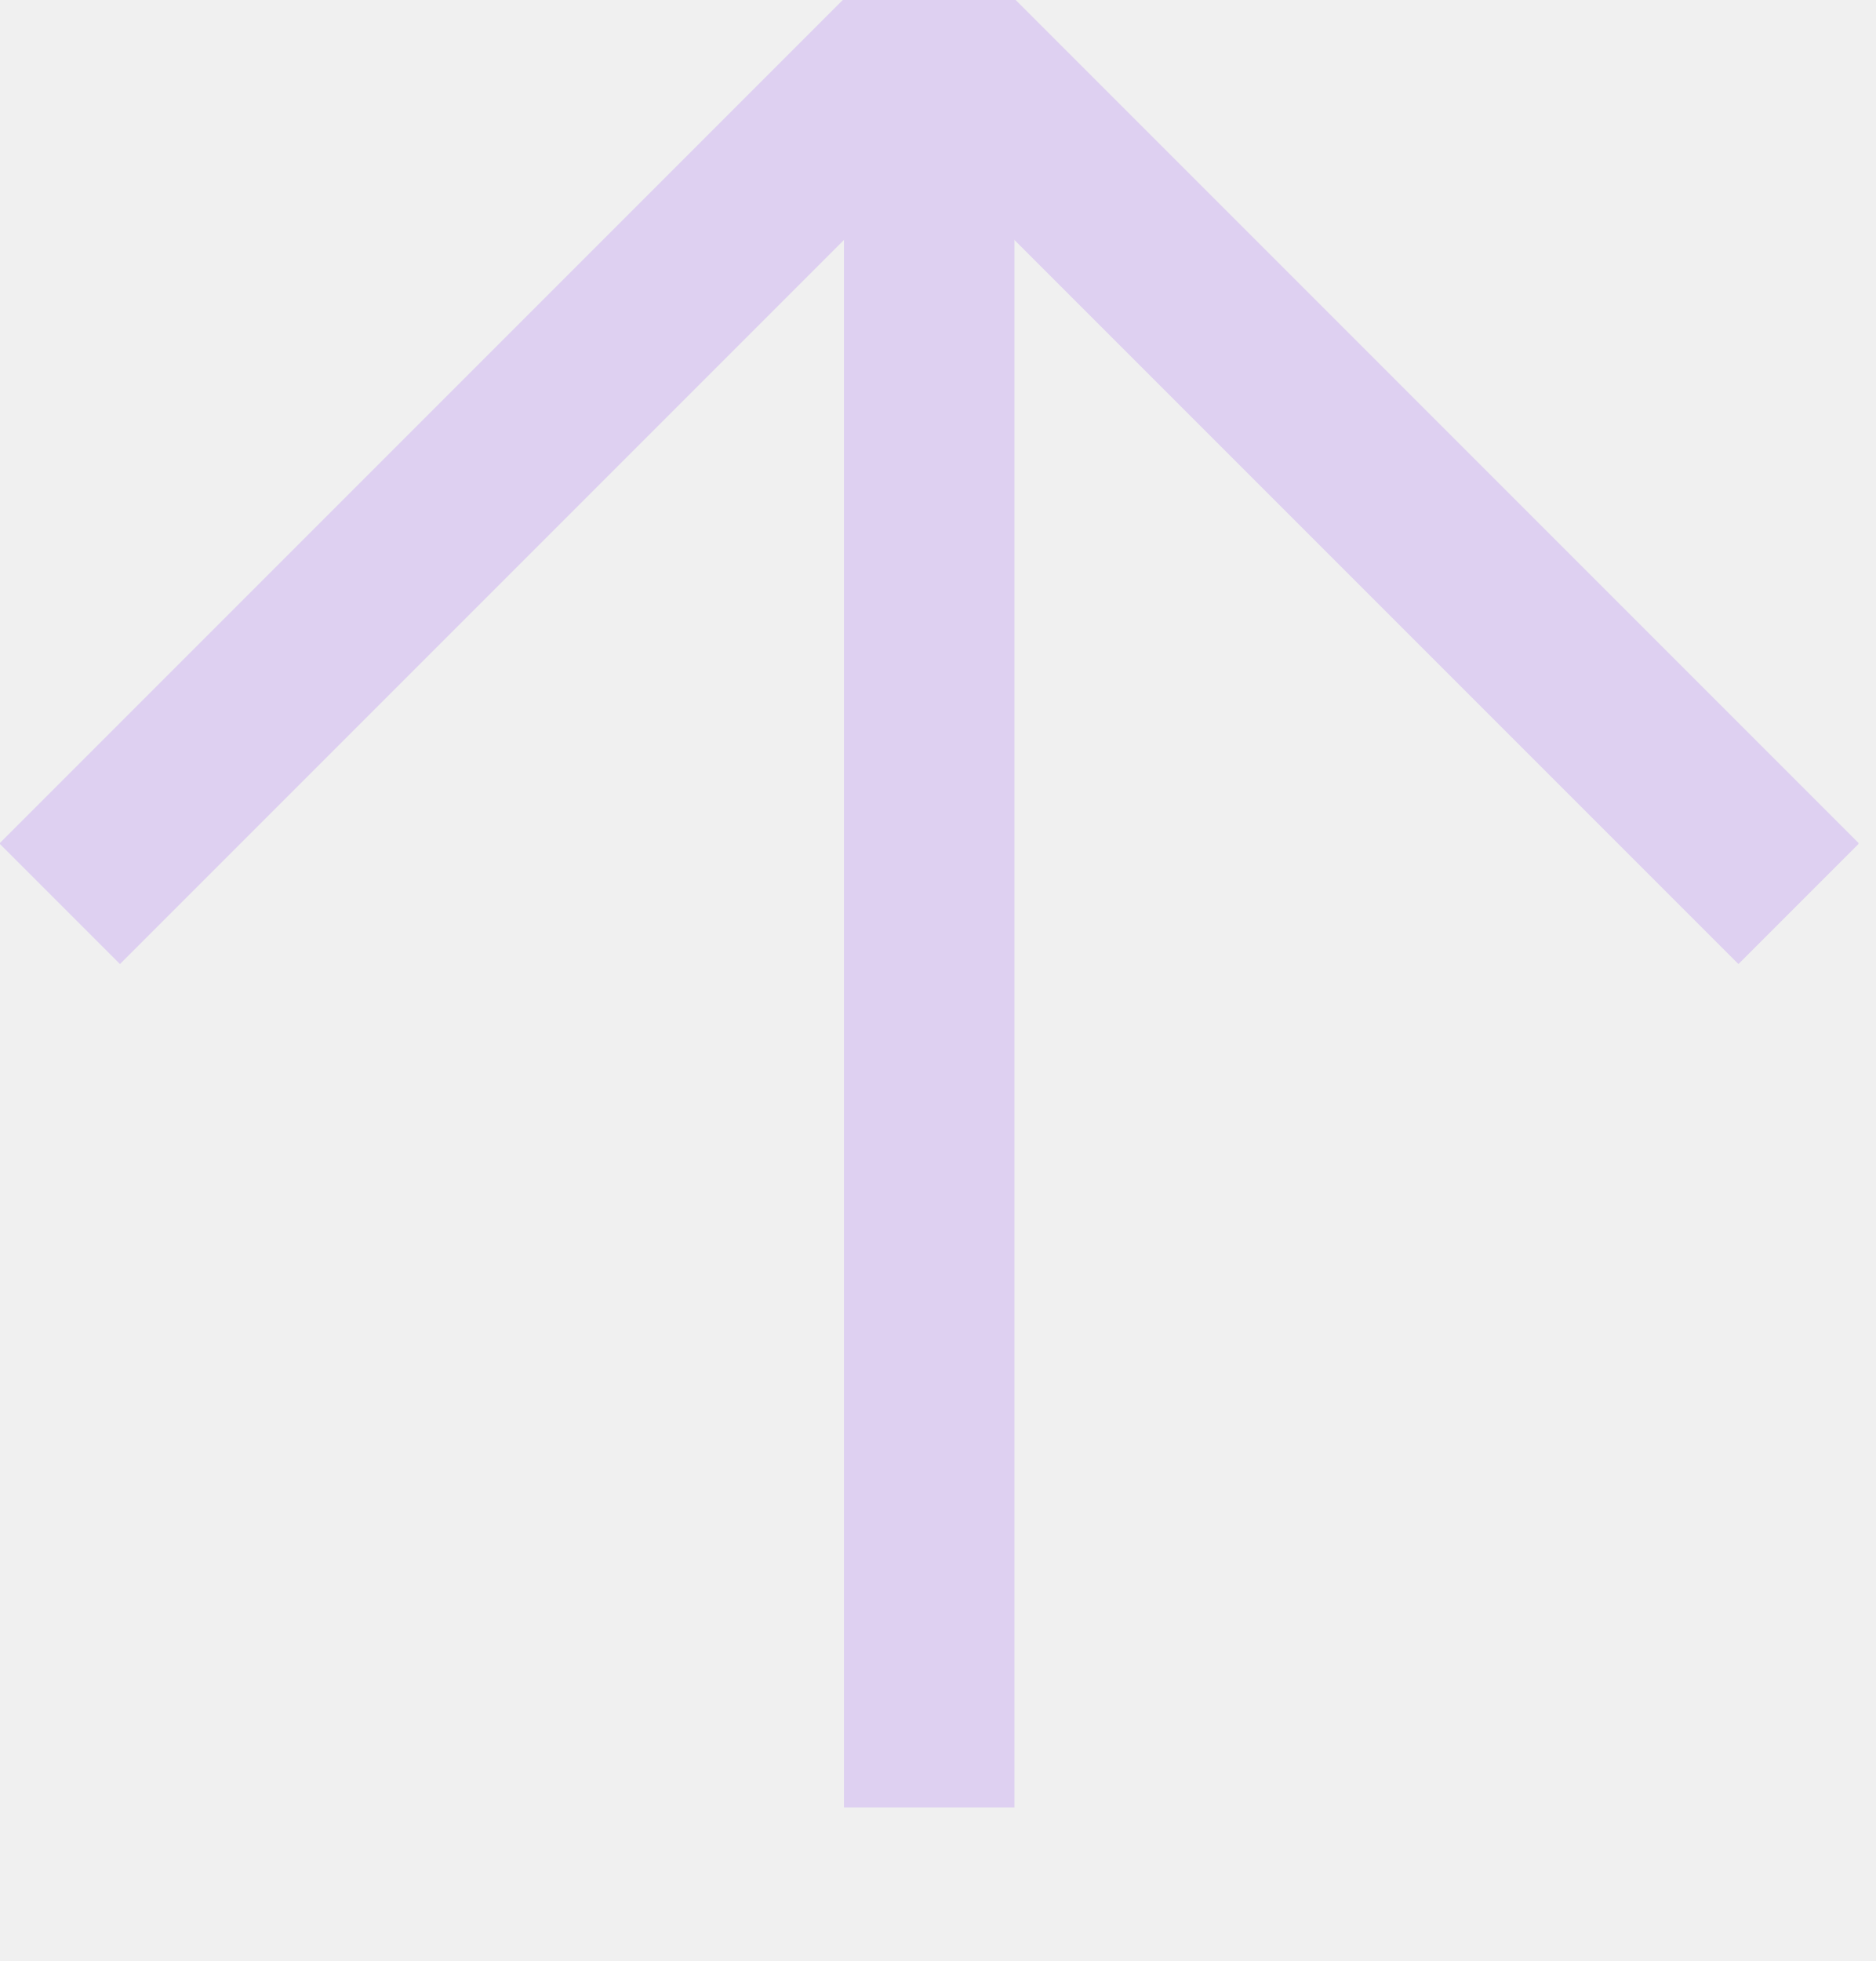
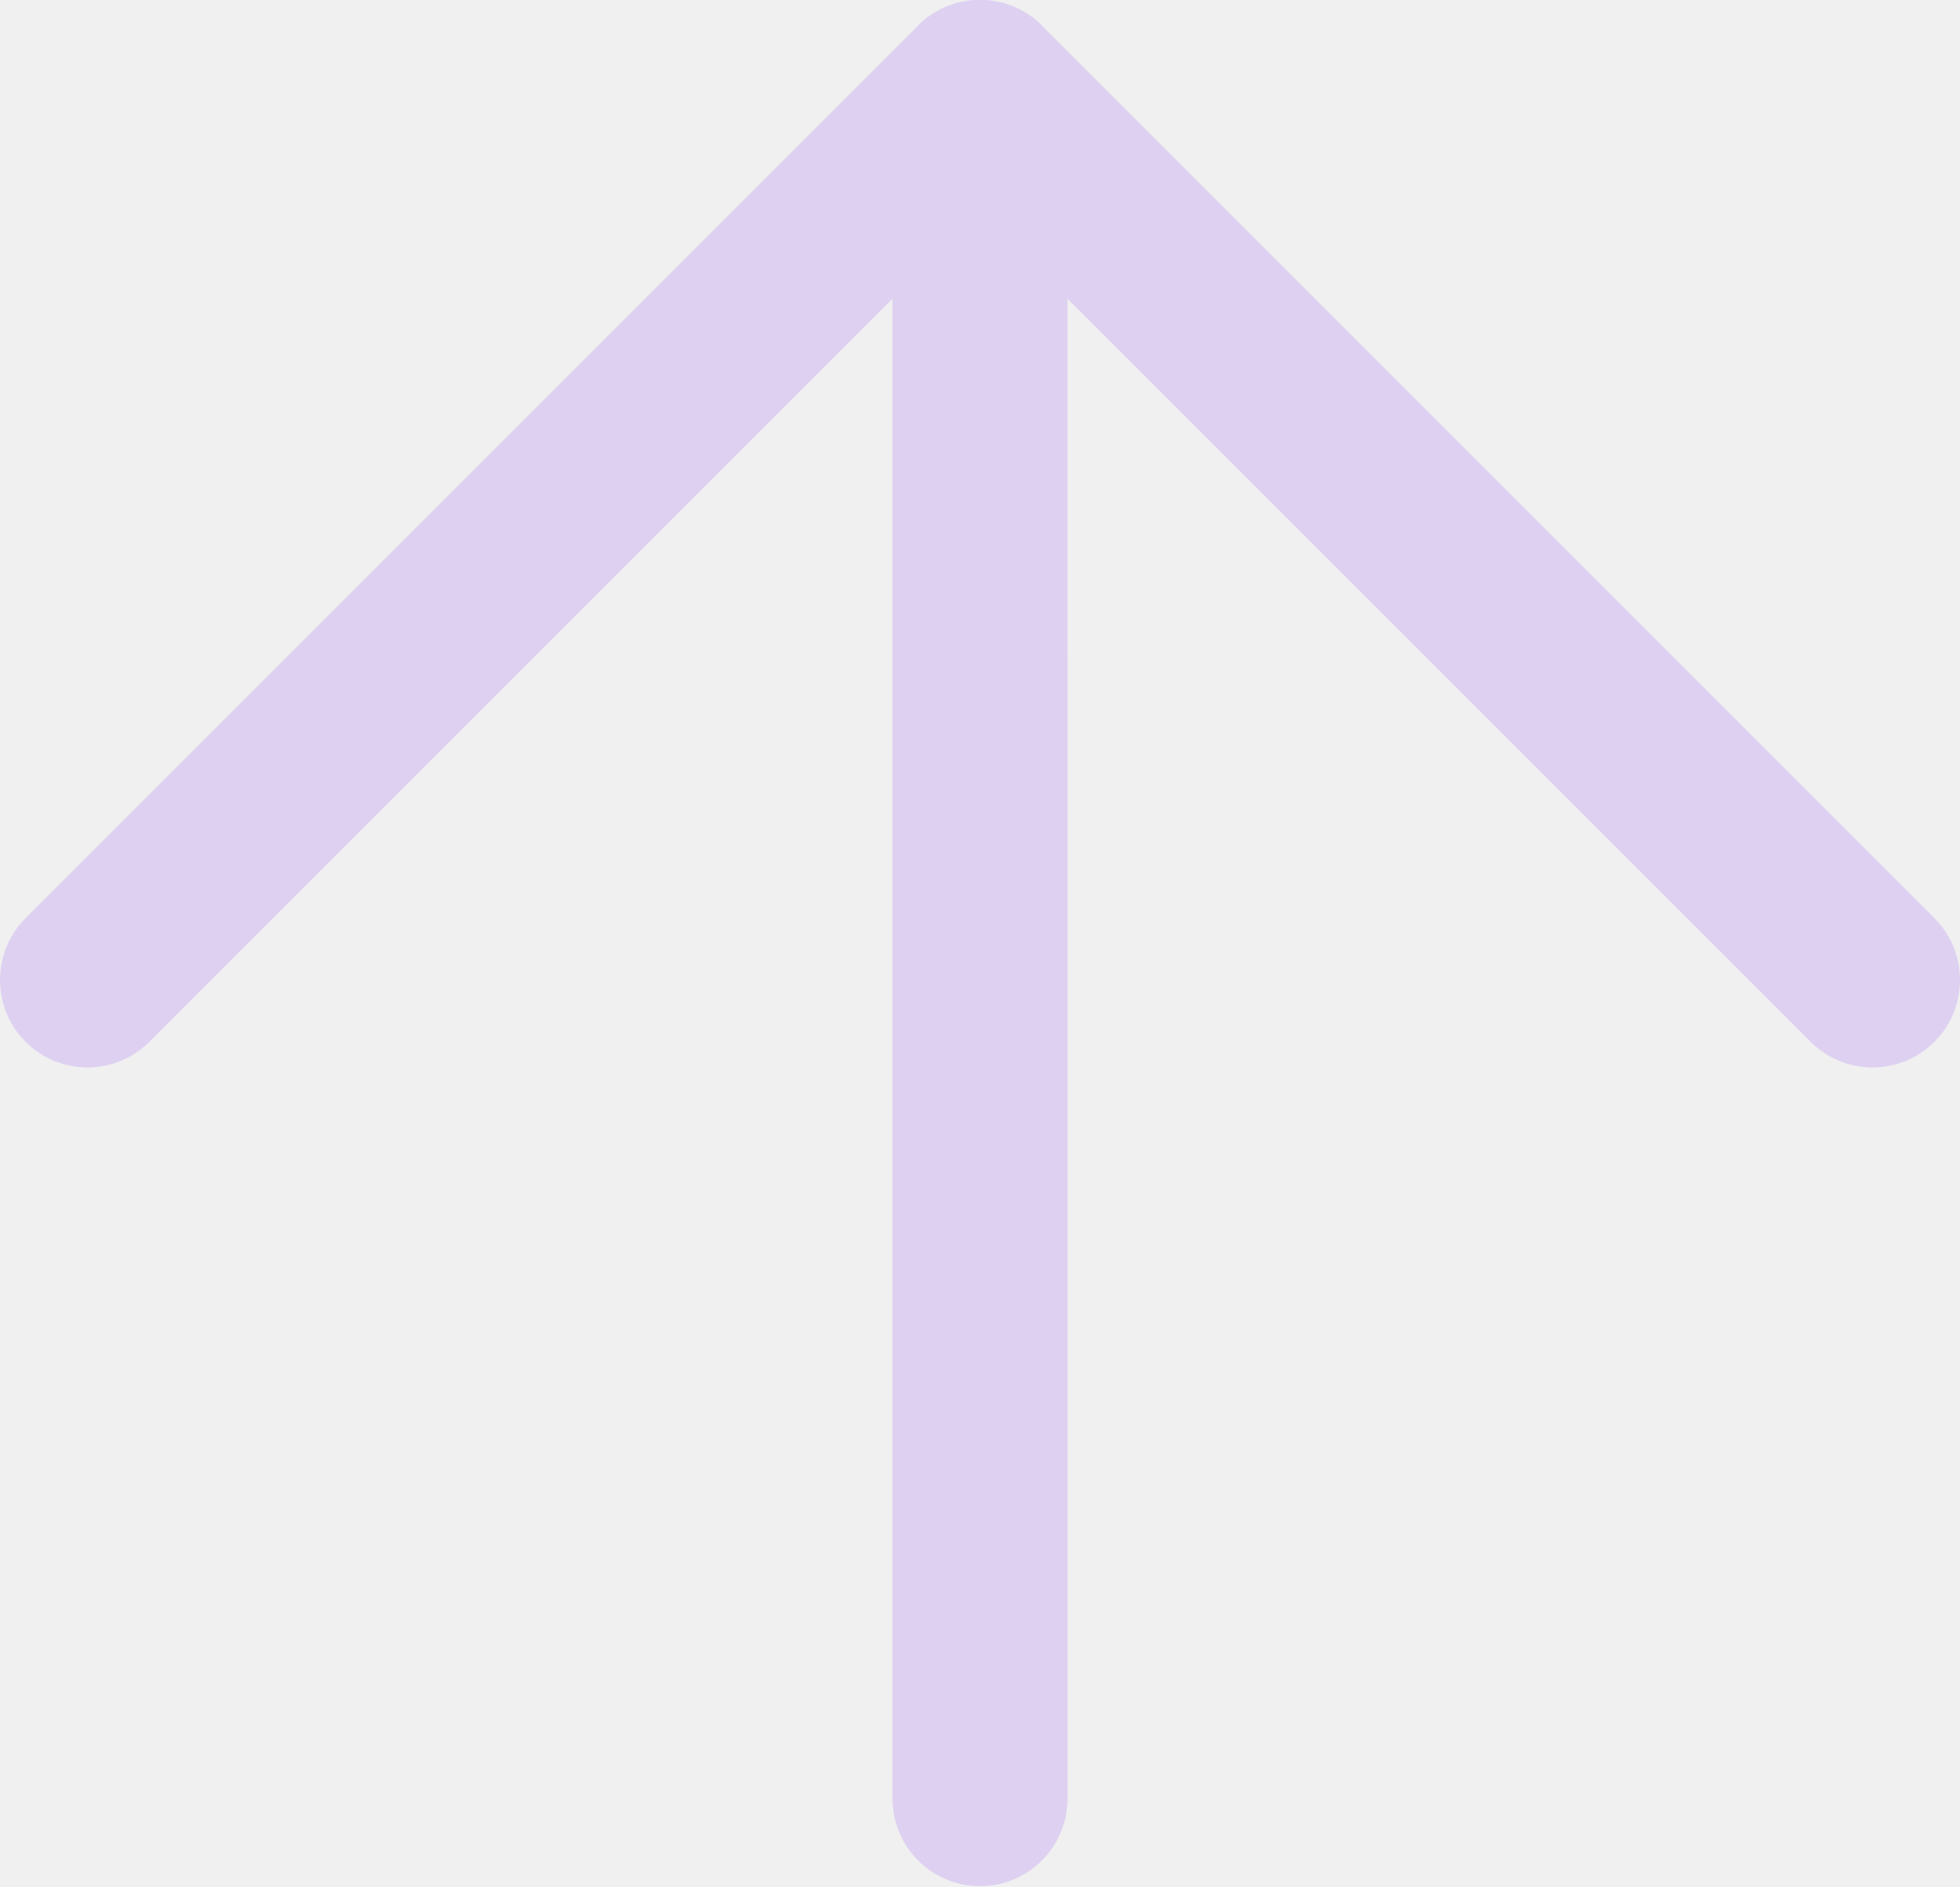
- <svg xmlns="http://www.w3.org/2000/svg" width="22" height="23" viewBox="0 0 22 23" fill="none">
-   <g clip-path="url(#clip0_123_2)">
-     <path d="M10.9 21.2V0" stroke="#DED0F1" stroke-width="2" stroke-miterlimit="10" />
-     <path d="M0.7 10.6L10.9 0.4L21.1 10.6" stroke="#DED0F1" stroke-width="2" stroke-miterlimit="10" />
-   </g>
-   <defs>
-     <clipPath id="clip0_123_2">
-       <rect width="21.8" height="22.2" fill="white" />
-     </clipPath>
-   </defs>
+ <svg xmlns="http://www.w3.org/2000/svg" width="22.4" height="21.56" fill="none" version="1.1" viewBox="0 0 22.4 21.56">
+   <path d="m1 11.2 10.2-10.2 10.2 10.2m-10.2 9.357-2e-4 -19.56" stroke="#ded0f1" stroke-linecap="round" stroke-linejoin="round" stroke-width="2" />
</svg>
